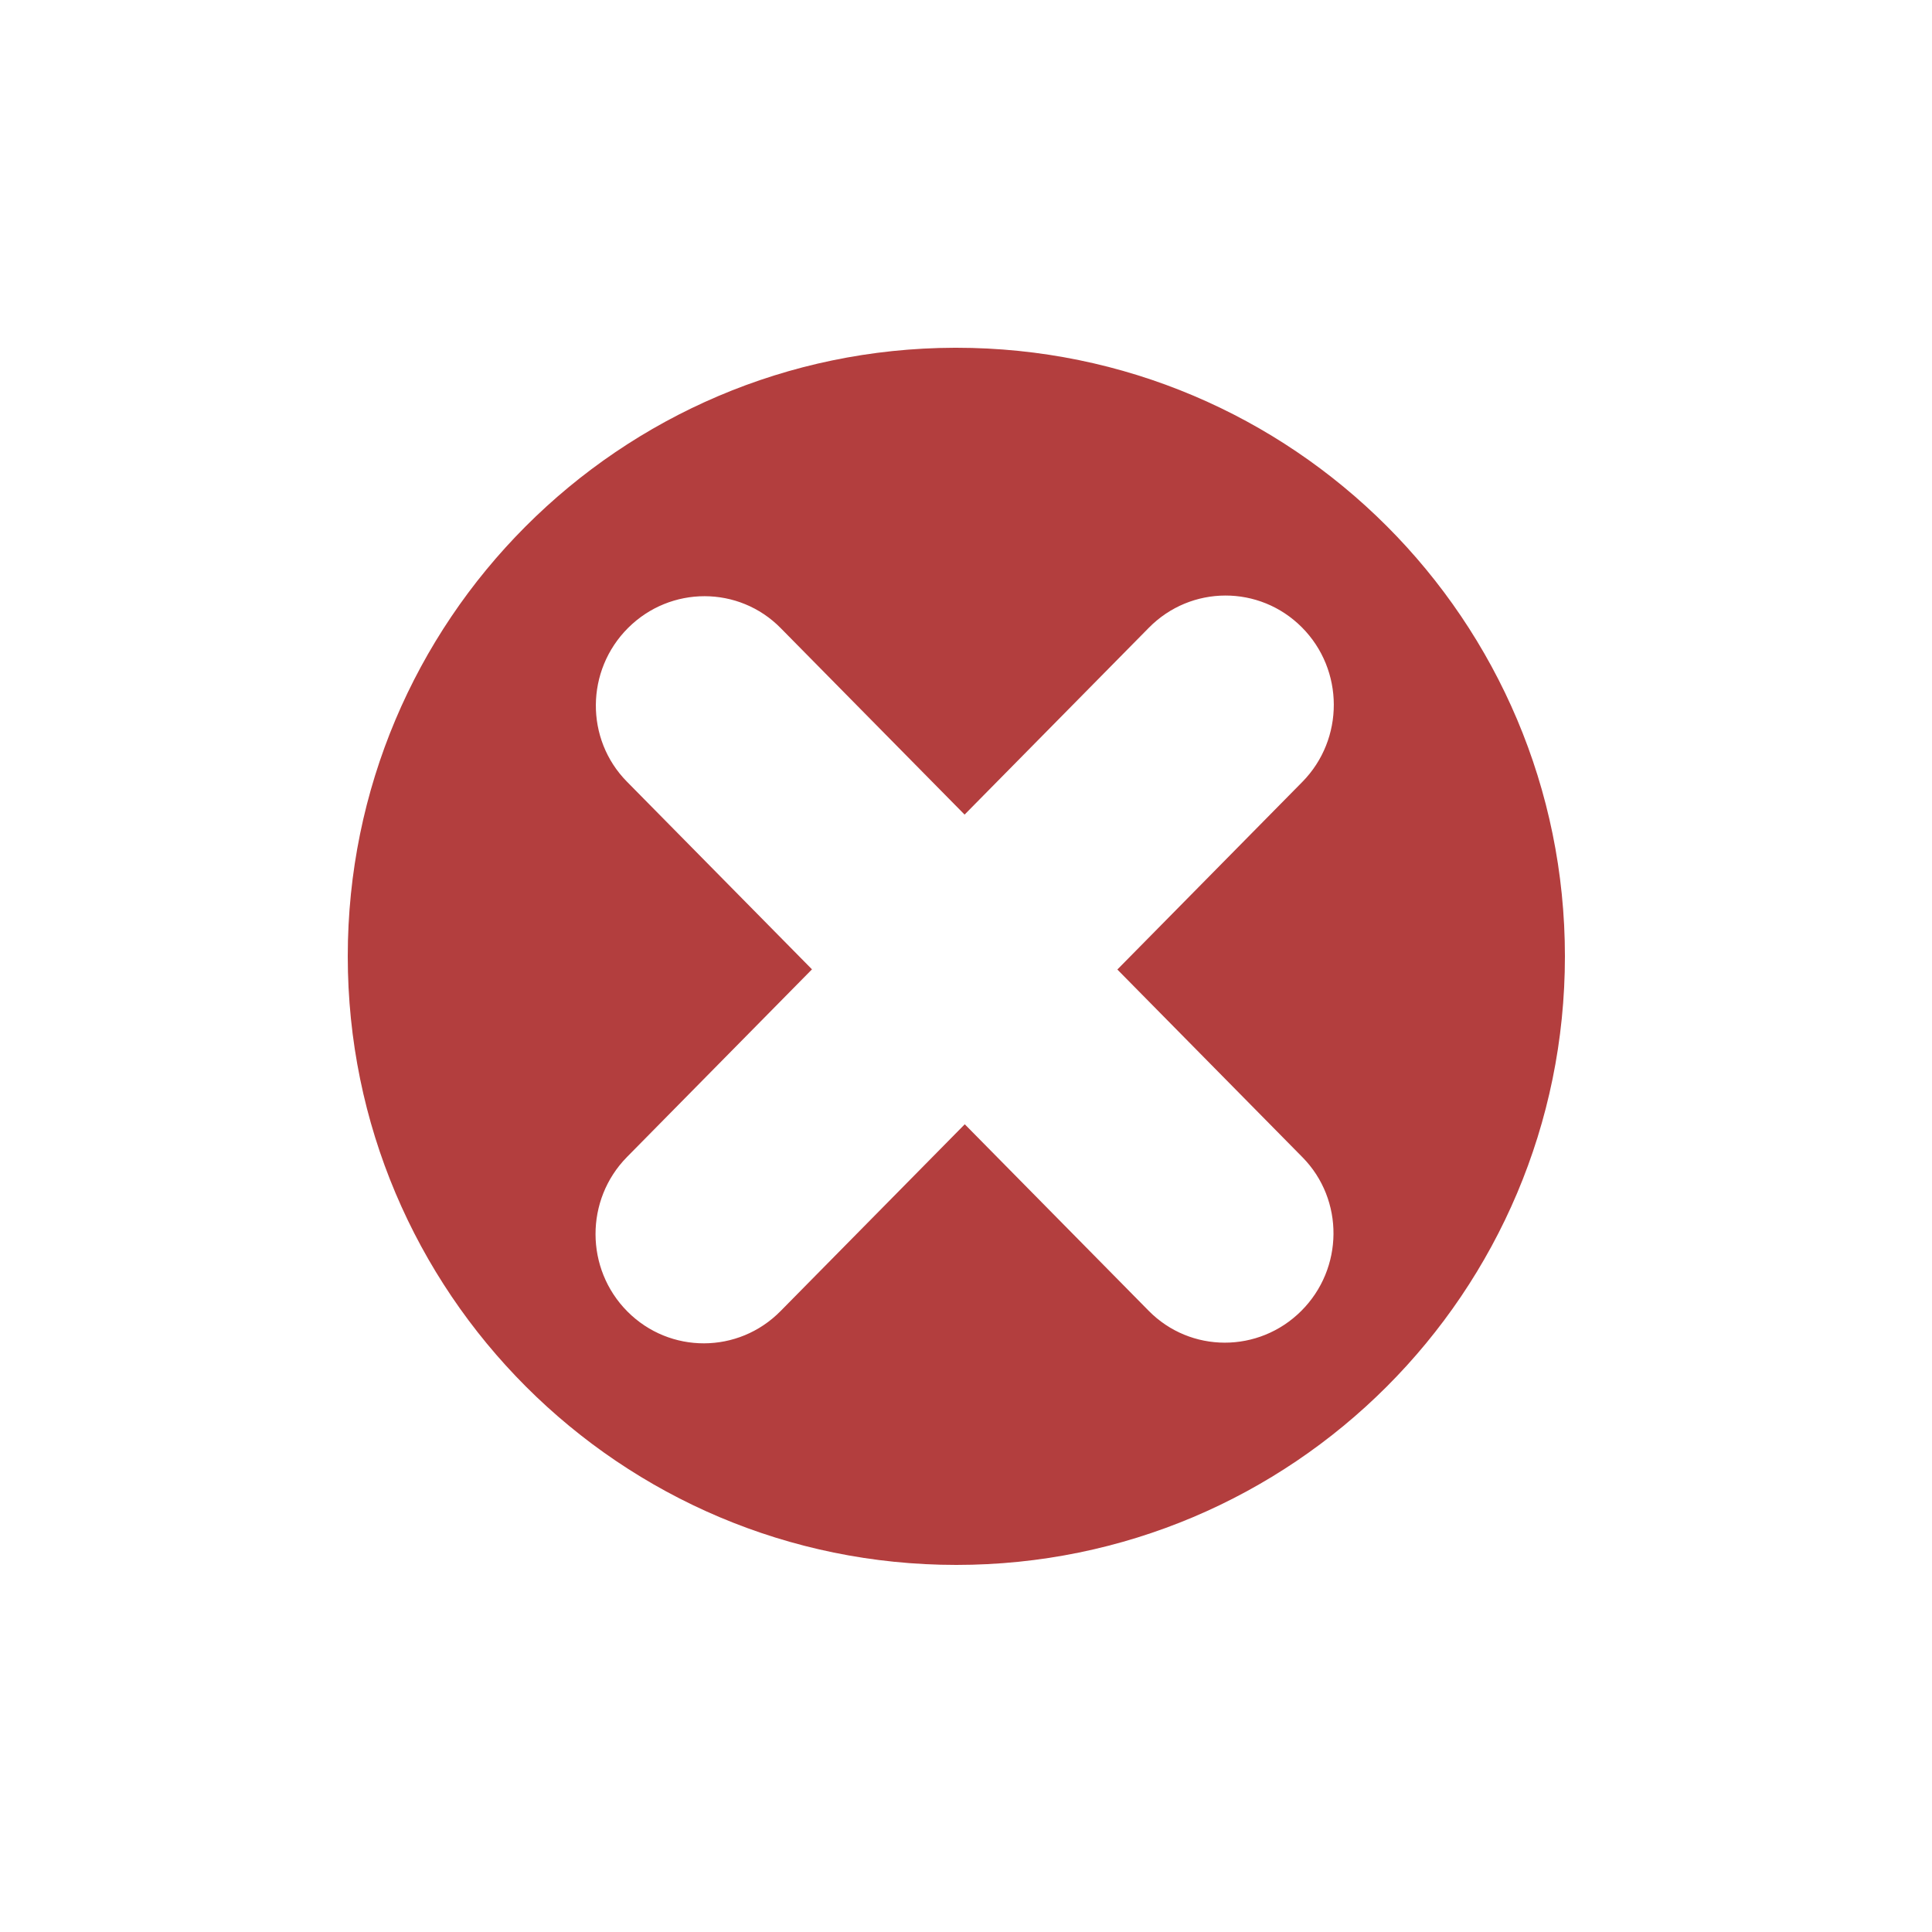
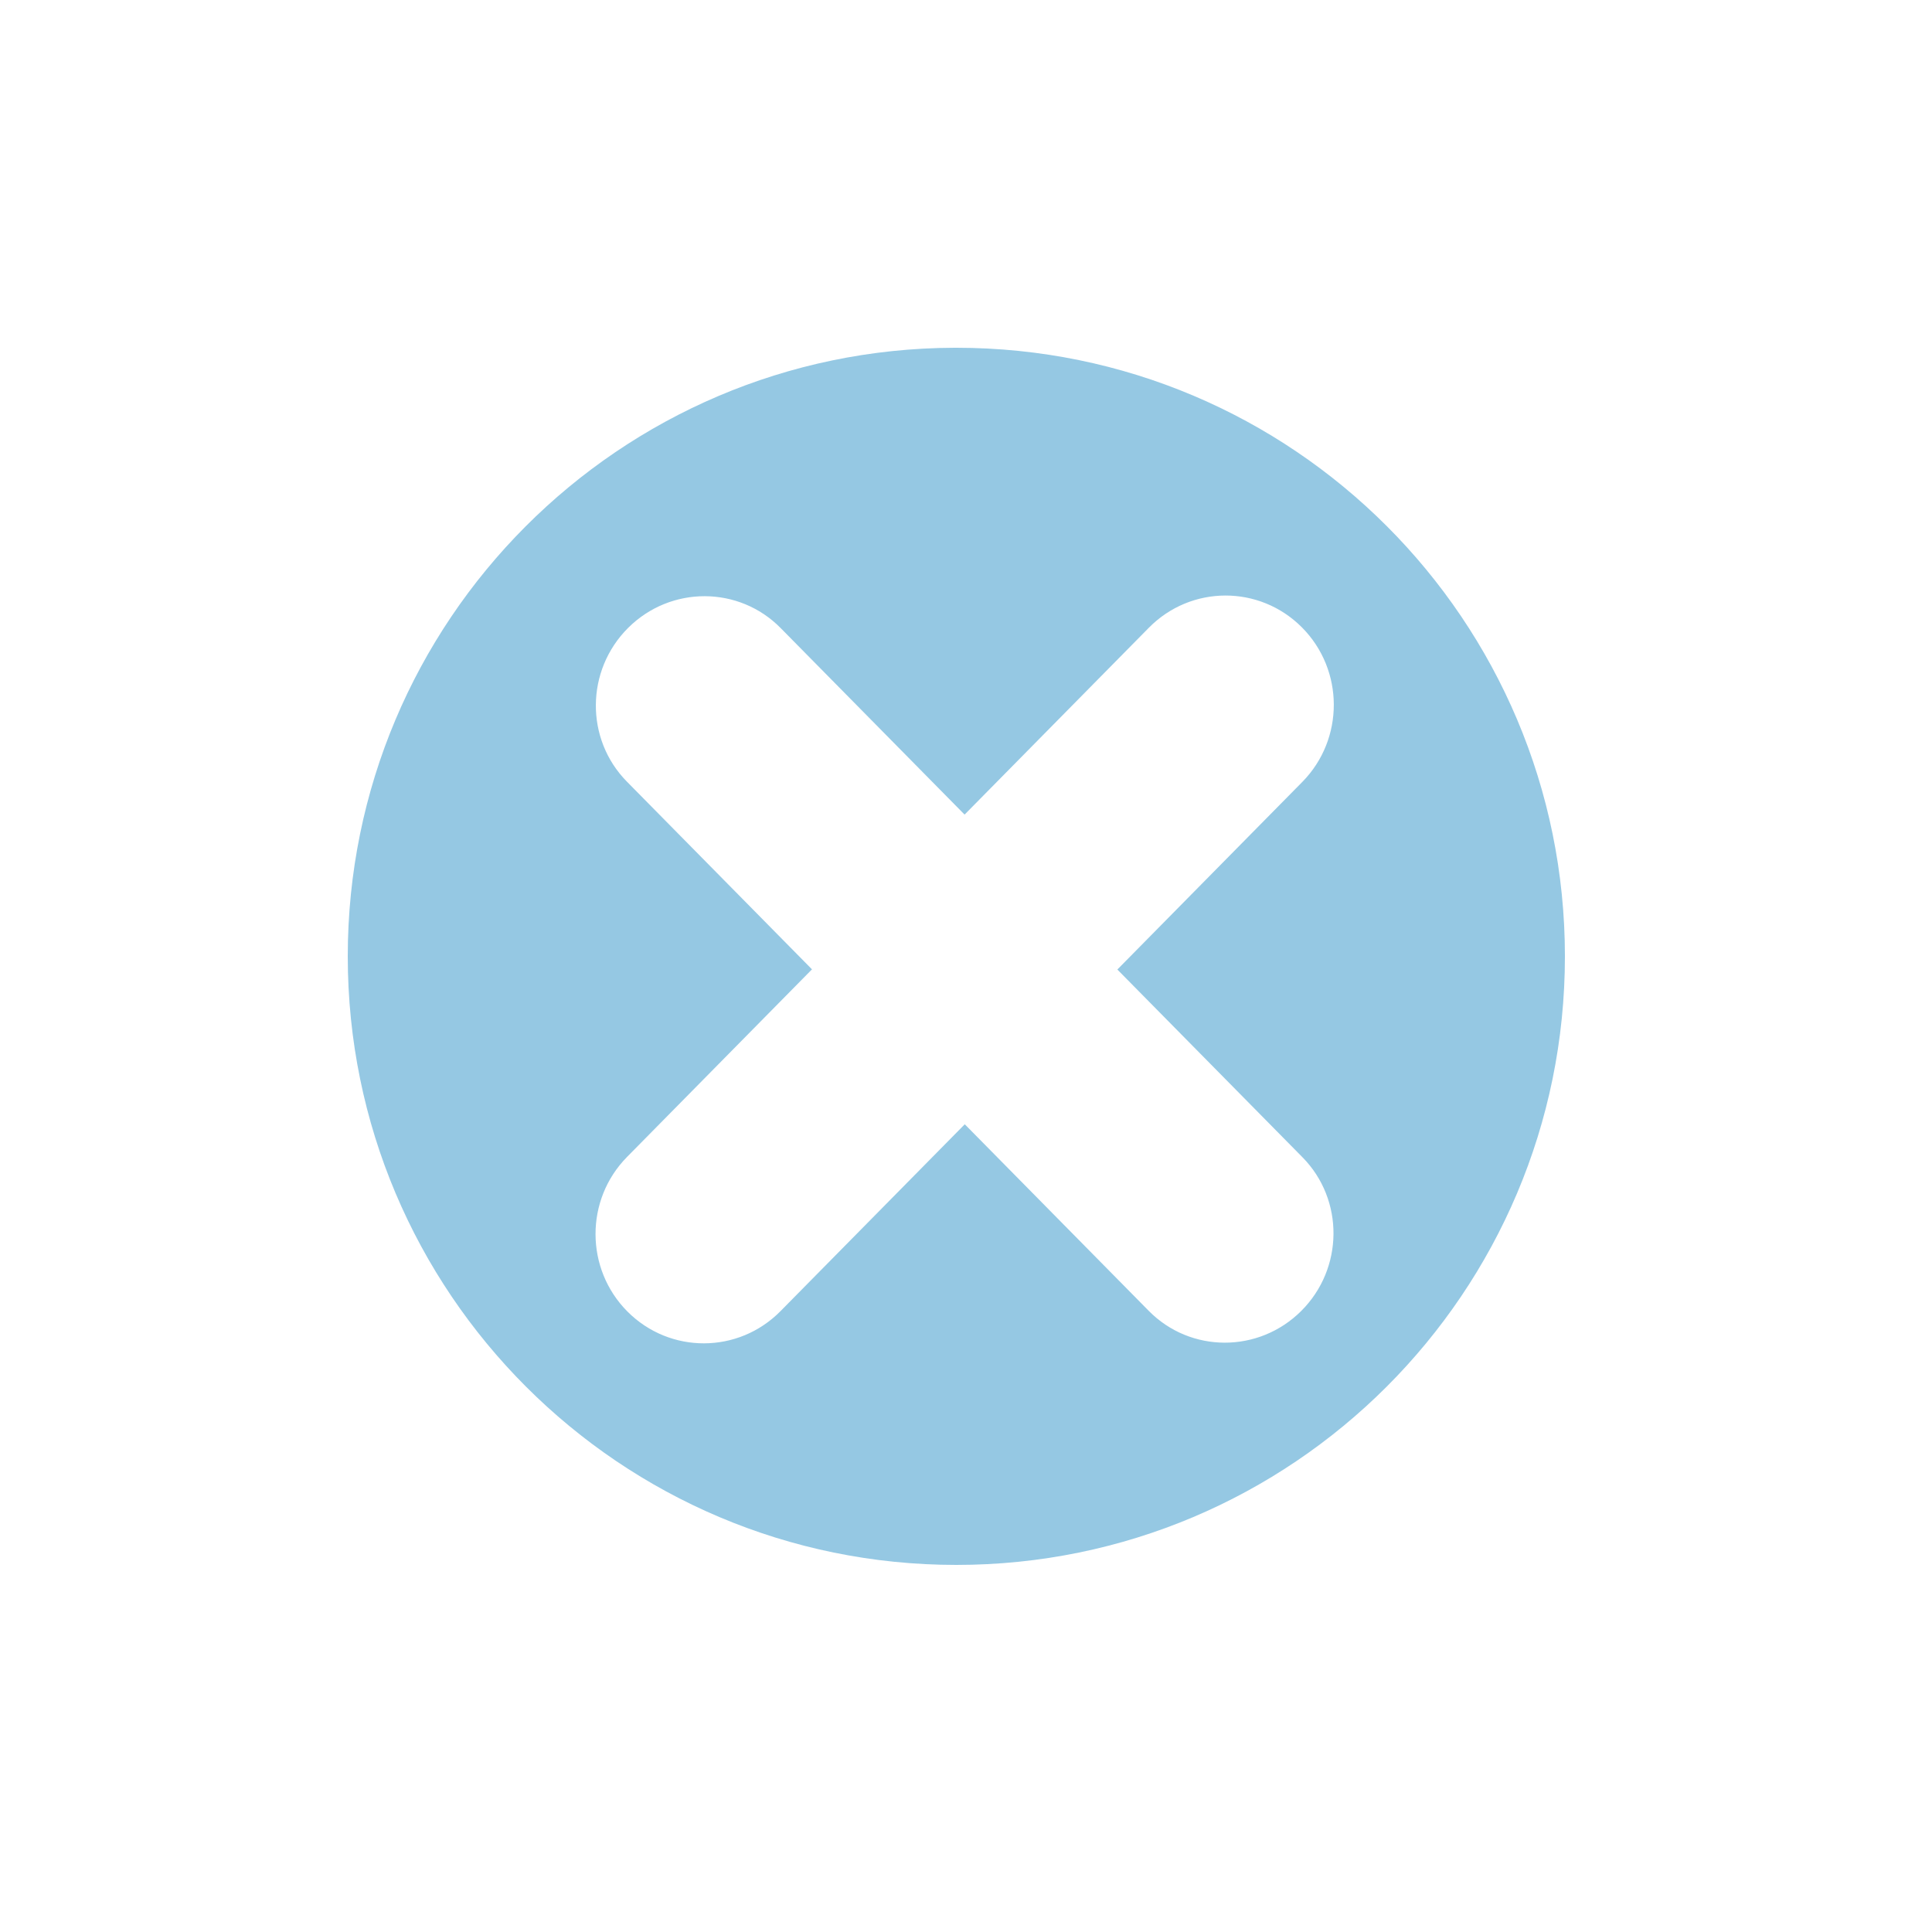
<svg width="100" height="100">
  <g transform="scale(0.45) translate(30, 30)">
-     <path fill-rule="evenodd" clip-rule="evenodd" d="M 79.797 10 A 70 70 0 0 0 10 80 A 70 70 0 0 0 80 150 A 70 70 0 0 0 150 80 A 70 70 0 0 0 80 10 A 70 70 0 0 0 79.797 10 z M 110.934 38.5 C 114.12 38.491 117.31 39.711 119.748 42.16 C 124.621 47.057 124.641 55.018 119.795 59.938 L 98.52 81.516 L 119.818 103.115 C 124.625 108 124.559 115.91 119.672 120.787 C 114.784 125.662 106.926 125.65 102.121 120.766 L 80.969 99.316 L 59.777 120.807 C 54.928 125.73 47.044 125.751 42.168 120.854 C 37.295 115.957 37.274 107.996 42.121 103.076 L 63.396 81.496 L 42.1 59.898 C 37.293 55.014 37.357 47.102 42.244 42.225 C 47.132 37.351 54.992 37.362 59.797 42.246 L 80.949 63.697 L 102.141 42.207 C 104.565 39.745 107.747 38.509 110.934 38.5 z " fill="#b33e3e" fill-opacity="1.0" />
+     <path fill-rule="evenodd" clip-rule="evenodd" d="M 79.797 10 A 70 70 0 0 0 10 80 A 70 70 0 0 0 80 150 A 70 70 0 0 0 150 80 A 70 70 0 0 0 80 10 A 70 70 0 0 0 79.797 10 z M 110.934 38.5 C 114.12 38.491 117.31 39.711 119.748 42.16 C 124.621 47.057 124.641 55.018 119.795 59.938 L 98.52 81.516 L 119.818 103.115 C 124.625 108 124.559 115.91 119.672 120.787 C 114.784 125.662 106.926 125.65 102.121 120.766 L 80.969 99.316 L 59.777 120.807 C 54.928 125.73 47.044 125.751 42.168 120.854 C 37.295 115.957 37.274 107.996 42.121 103.076 L 63.396 81.496 L 42.1 59.898 C 37.293 55.014 37.357 47.102 42.244 42.225 C 47.132 37.351 54.992 37.362 59.797 42.246 L 80.949 63.697 L 102.141 42.207 C 104.565 39.745 107.747 38.509 110.934 38.5 z " fill="#2d93c8" fill-opacity="0.5" />
  </g>
</svg>
